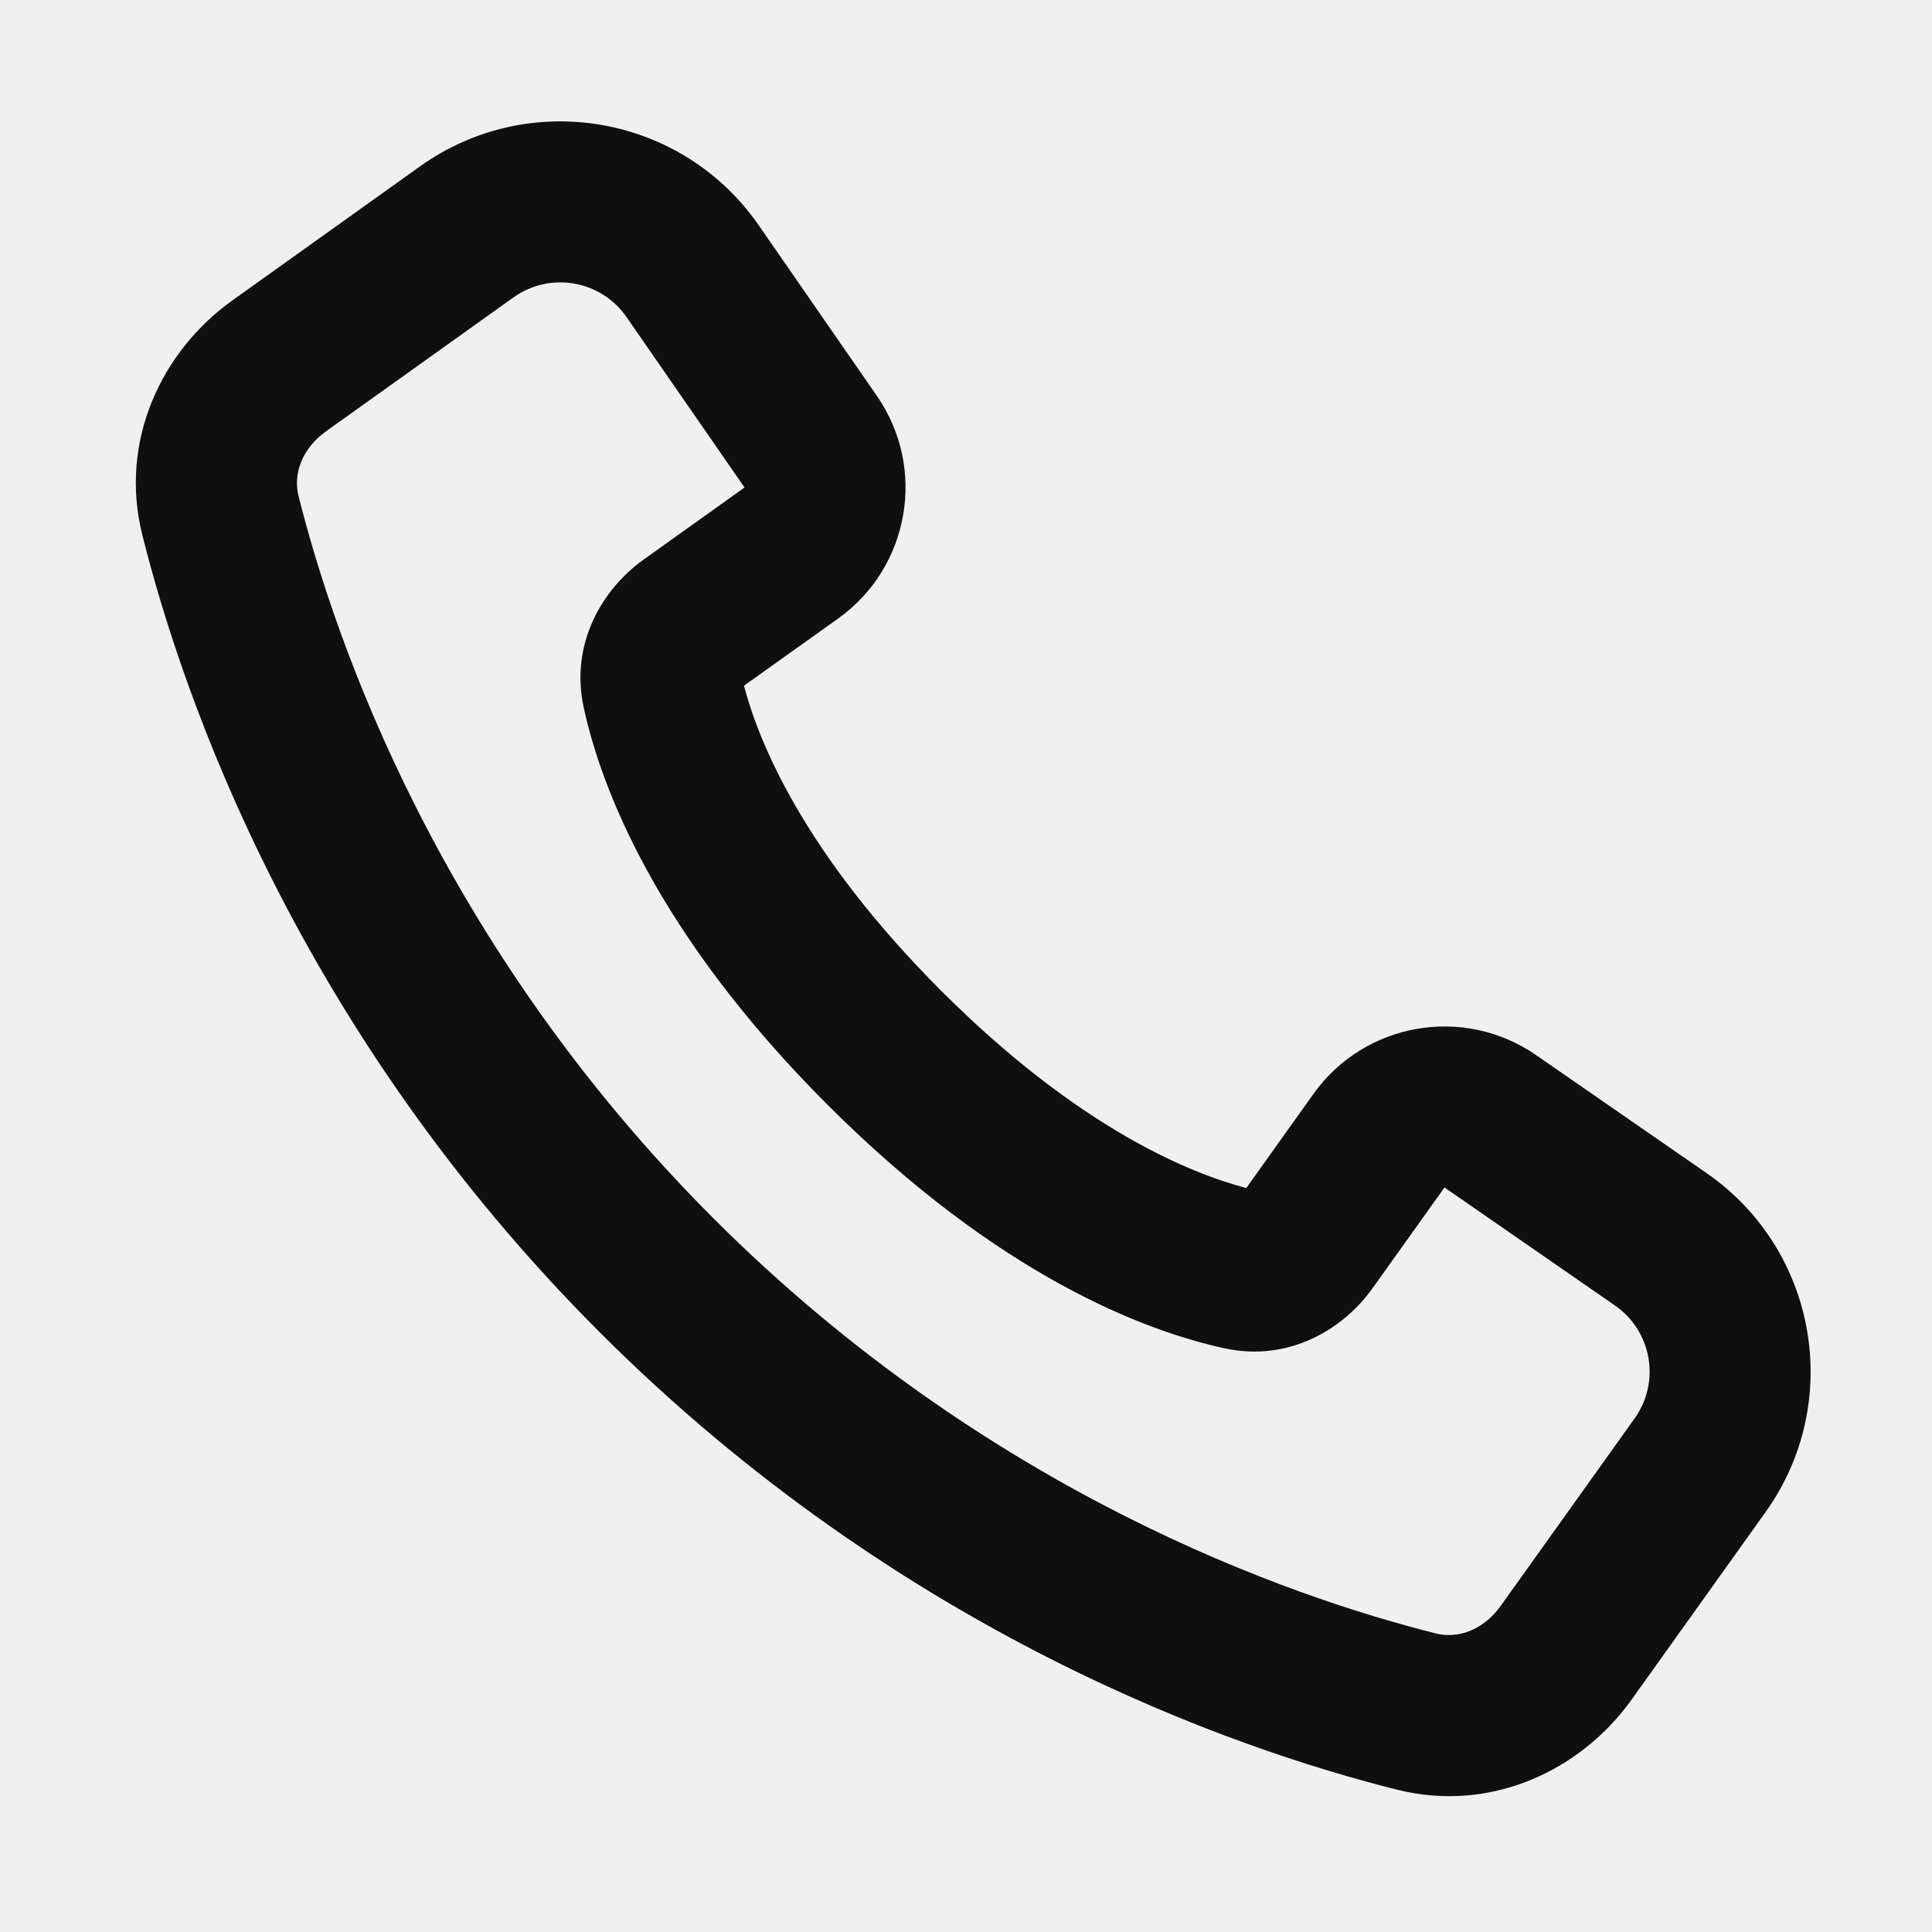
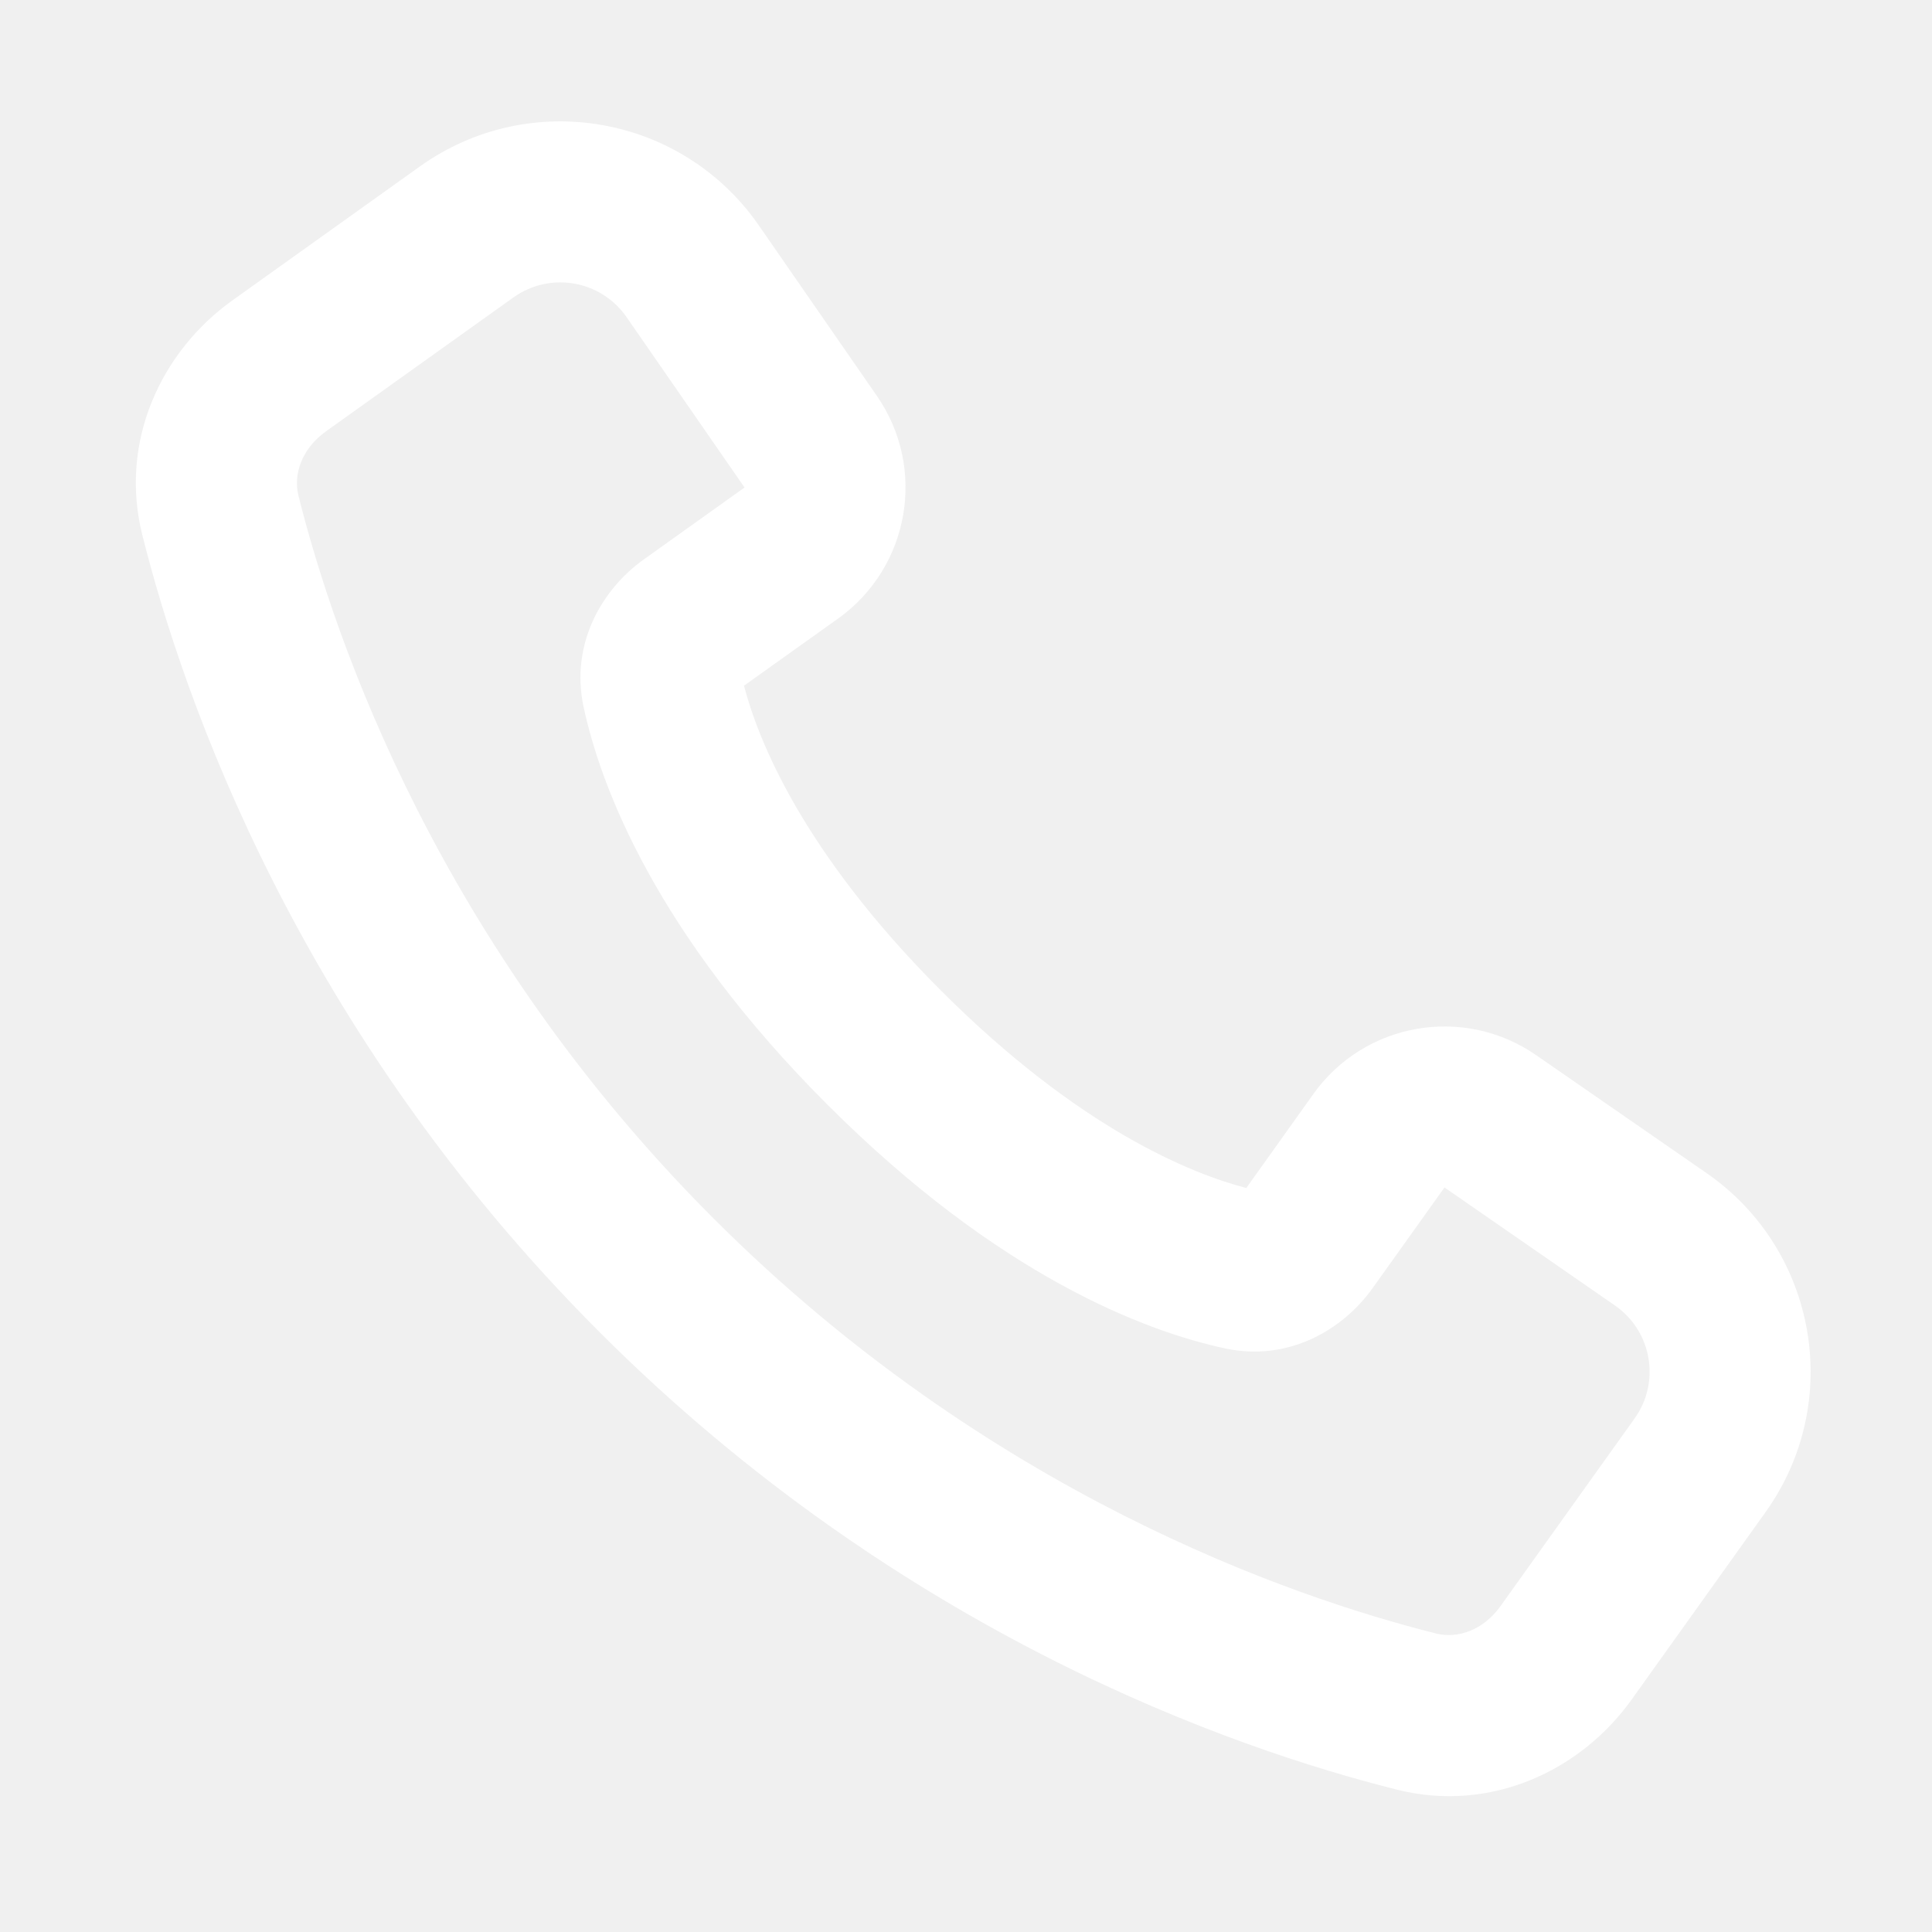
<svg xmlns="http://www.w3.org/2000/svg" width="40px" height="40px" viewBox="0 0 24 24" fill="none">
  <g id="SVGRepo_bgCarrier" stroke-width="0" />
  <g id="SVGRepo_tracerCarrier" stroke-linecap="round" stroke-linejoin="round" />
  <g id="SVGRepo_iconCarrier">
-     <path fill-rule="evenodd" clip-rule="evenodd" d="M17.355 22.232C15.334 21.726 11.199 20.299 7.45 16.55C3.701 12.801 2.274 8.666 1.768 6.646C1.477 5.485 2.001 4.364 2.889 3.73L5.217 2.067C6.579 1.094 8.474 1.424 9.427 2.801L10.893 4.918C11.515 5.816 11.301 7.048 10.411 7.684L9.242 8.518C9.419 9.195 9.969 10.585 11.692 12.308C13.415 14.031 14.805 14.581 15.482 14.758L16.316 13.589C16.952 12.699 18.183 12.485 19.082 13.107L21.2 14.573C22.576 15.526 22.906 17.421 21.933 18.783L20.27 21.111C19.636 21.999 18.515 22.523 17.355 22.232ZM8.864 15.136C12.273 18.545 16.036 19.84 17.84 20.292C18.104 20.358 18.423 20.256 18.642 19.949L20.306 17.62C20.63 17.166 20.52 16.535 20.061 16.217L17.944 14.751L17.048 16.006C16.682 16.518 16.005 16.92 15.216 16.75C14.232 16.538 12.413 15.857 10.278 13.722C8.143 11.587 7.462 9.768 7.25 8.784C7.08 7.995 7.482 7.318 7.994 6.952L9.249 6.056L7.783 3.939C7.465 3.48 6.834 3.37 6.379 3.694L4.051 5.357C3.744 5.577 3.642 5.896 3.708 6.159C4.16 7.964 5.455 11.727 8.864 15.136Z" fill="#0F0F0F" />
+     <path fill-rule="evenodd" clip-rule="evenodd" d="M17.355 22.232C15.334 21.726 11.199 20.299 7.45 16.55C3.701 12.801 2.274 8.666 1.768 6.646C1.477 5.485 2.001 4.364 2.889 3.73L5.217 2.067C6.579 1.094 8.474 1.424 9.427 2.801L10.893 4.918C11.515 5.816 11.301 7.048 10.411 7.684L9.242 8.518C9.419 9.195 9.969 10.585 11.692 12.308C13.415 14.031 14.805 14.581 15.482 14.758L16.316 13.589C16.952 12.699 18.183 12.485 19.082 13.107L21.2 14.573C22.576 15.526 22.906 17.421 21.933 18.783L20.27 21.111C19.636 21.999 18.515 22.523 17.355 22.232ZM8.864 15.136C12.273 18.545 16.036 19.84 17.84 20.292C18.104 20.358 18.423 20.256 18.642 19.949L20.306 17.62C20.63 17.166 20.52 16.535 20.061 16.217L17.944 14.751L17.048 16.006C16.682 16.518 16.005 16.92 15.216 16.75C14.232 16.538 12.413 15.857 10.278 13.722C8.143 11.587 7.462 9.768 7.25 8.784C7.08 7.995 7.482 7.318 7.994 6.952L9.249 6.056L7.783 3.939C7.465 3.48 6.834 3.37 6.379 3.694L4.051 5.357C3.744 5.577 3.642 5.896 3.708 6.159C4.16 7.964 5.455 11.727 8.864 15.136Z" fill="#FFFFFF" />
  </g>
</svg>
